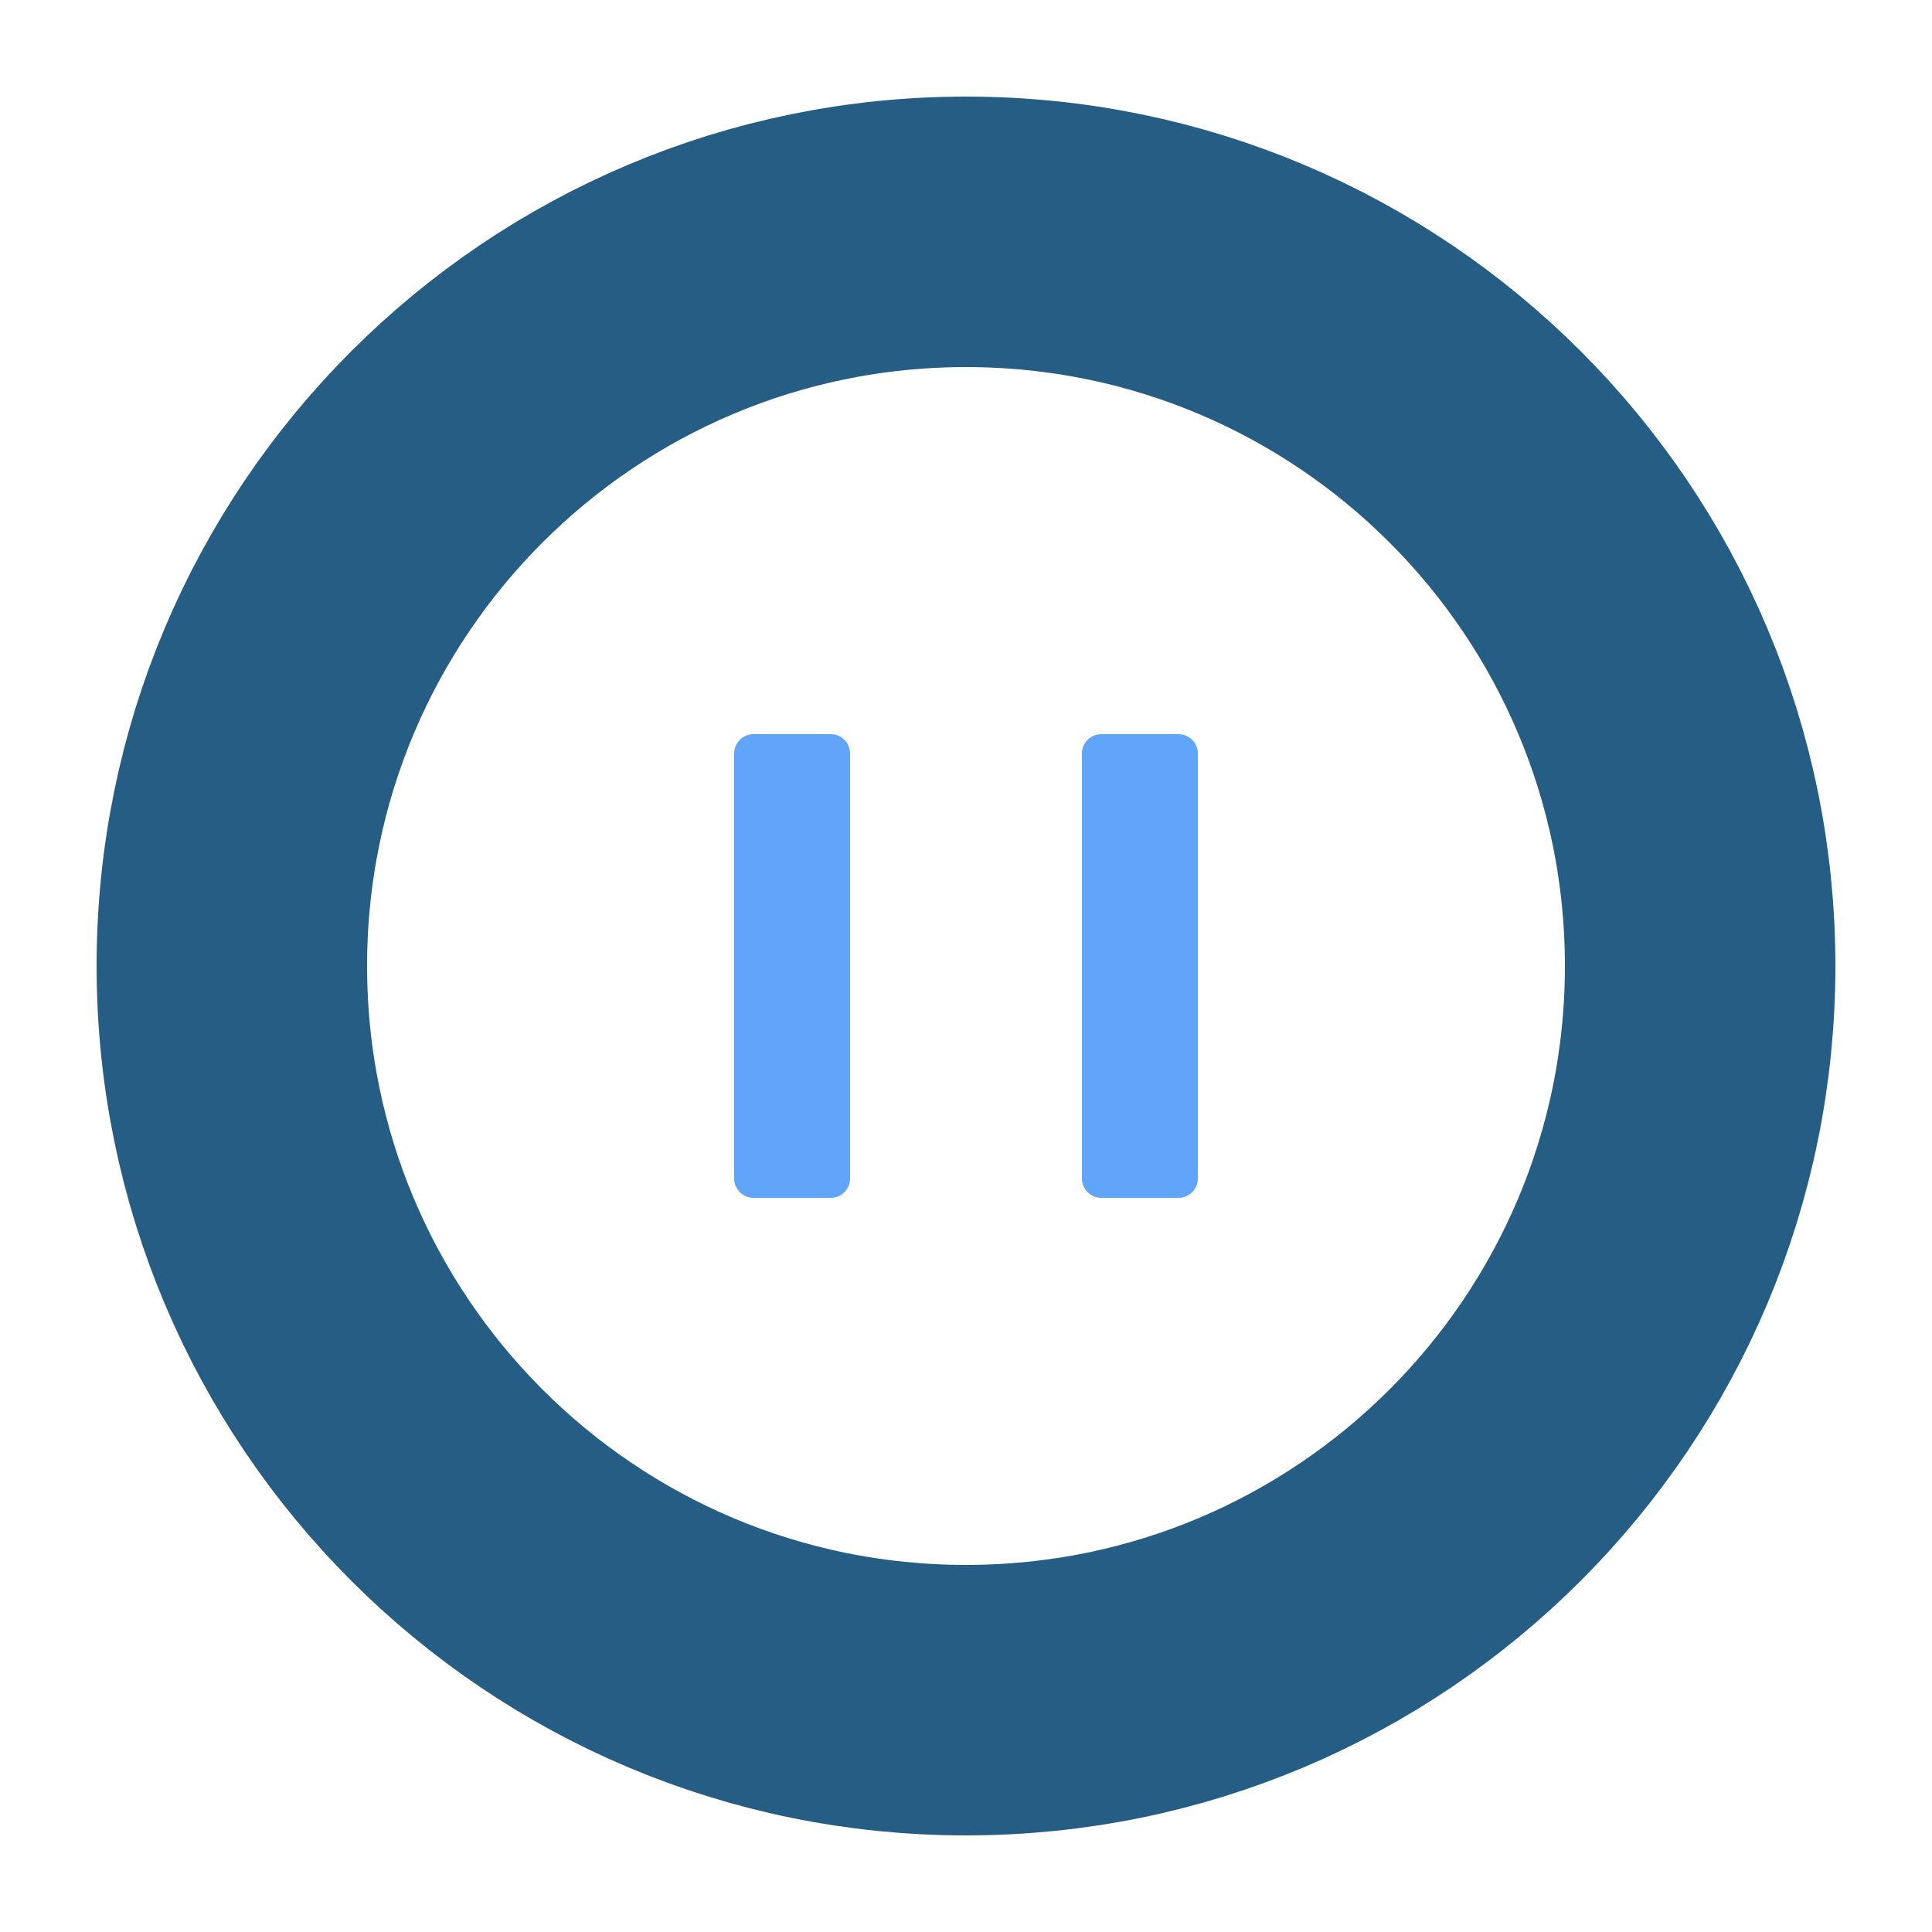
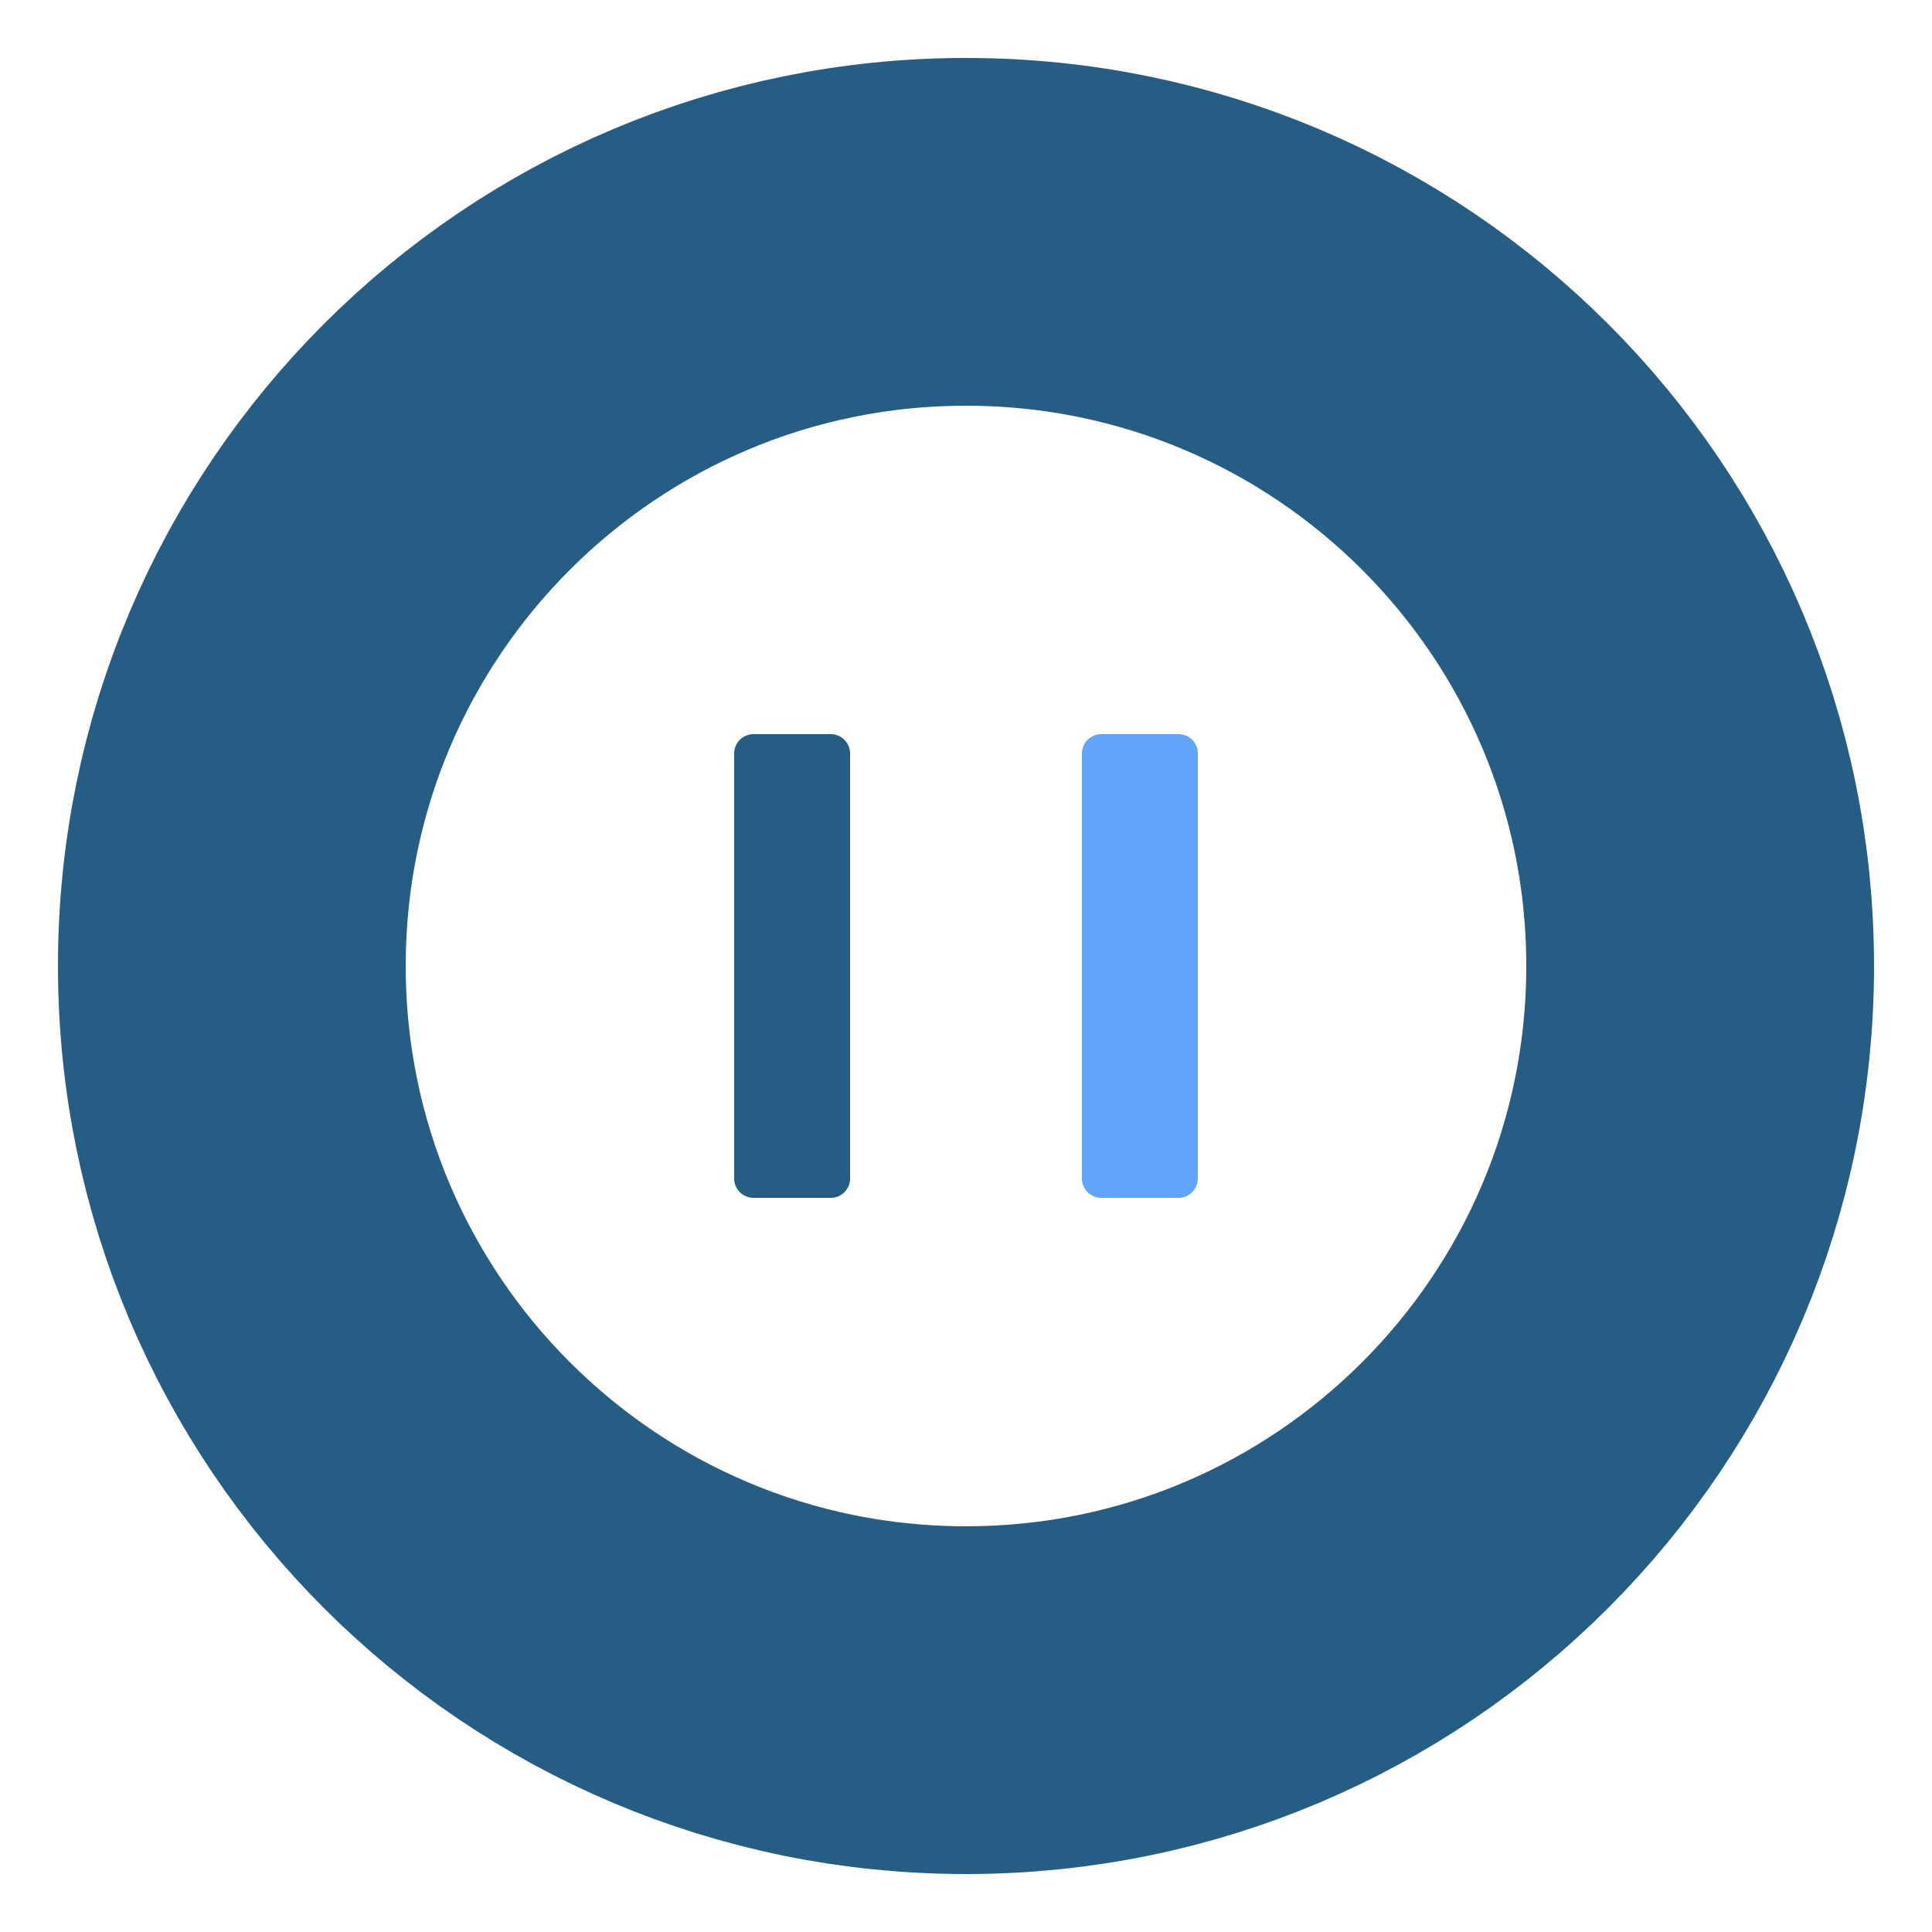
<svg xmlns="http://www.w3.org/2000/svg" viewBox="0 0 100 100" width="100" height="100">
  <style>
    .frame { stroke: #255d84; }
-     .eye { fill: #60A5FA; }
+     .eye { fill: #255d84; }
  </style>
-   <circle cx="50" cy="50" r="38" fill="none" class="frame" stroke-width="14" />
+   <circle cx="50" cy="50" r="38" fill="none" class="frame" stroke-width="18" />
  <rect x="38" y="38" width="6" height="24" rx="1" class="eye">
    <animate attributeName="height" values="24;24;2;24;24" keyTimes="0;0.95;0.97;0.99;1" dur="4s" repeatCount="indefinite" />
    <animate attributeName="y" values="38;38;49;38;38" keyTimes="0;0.95;0.97;0.99;1" dur="4s" repeatCount="indefinite" />
  </rect>
  <rect x="56" y="38" width="6" height="24" rx="1" fill="#60A5FA">
    <animate attributeName="height" values="24;24;2;24;24" keyTimes="0;0.95;0.97;0.99;1" dur="4s" repeatCount="indefinite" />
    <animate attributeName="y" values="38;38;49;38;38" keyTimes="0;0.95;0.97;0.99;1" dur="4s" repeatCount="indefinite" />
  </rect>
</svg>
